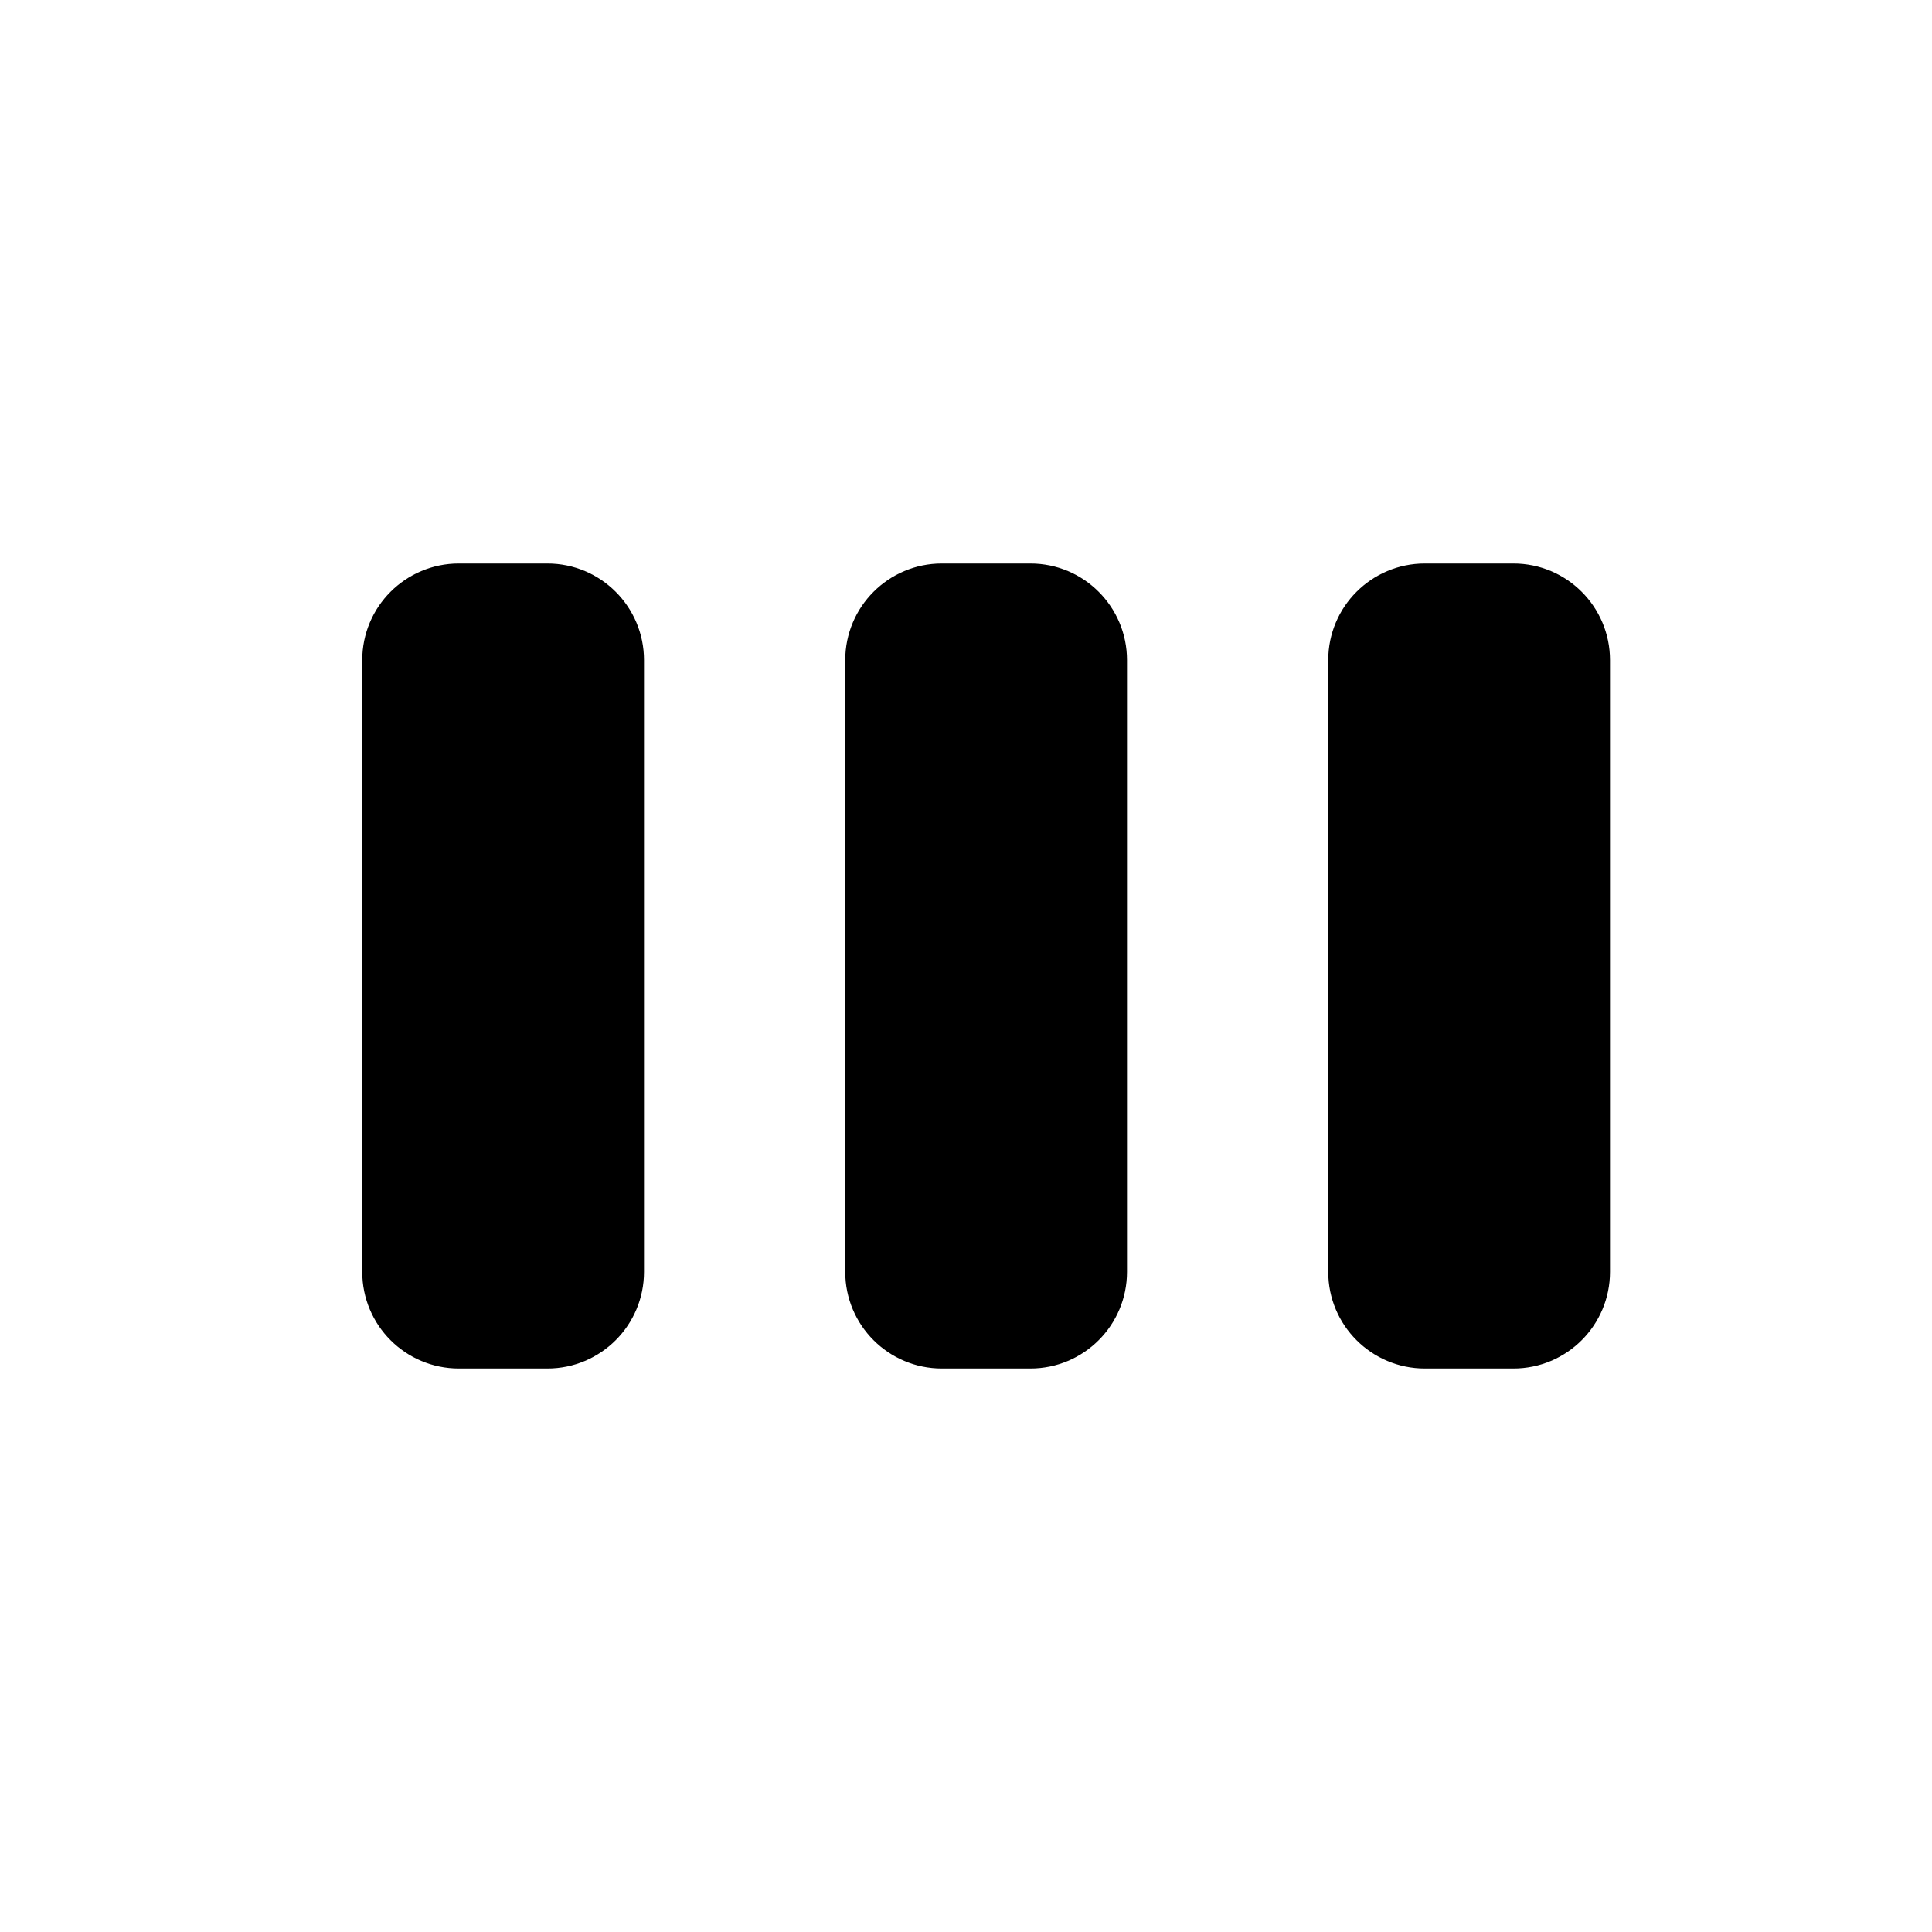
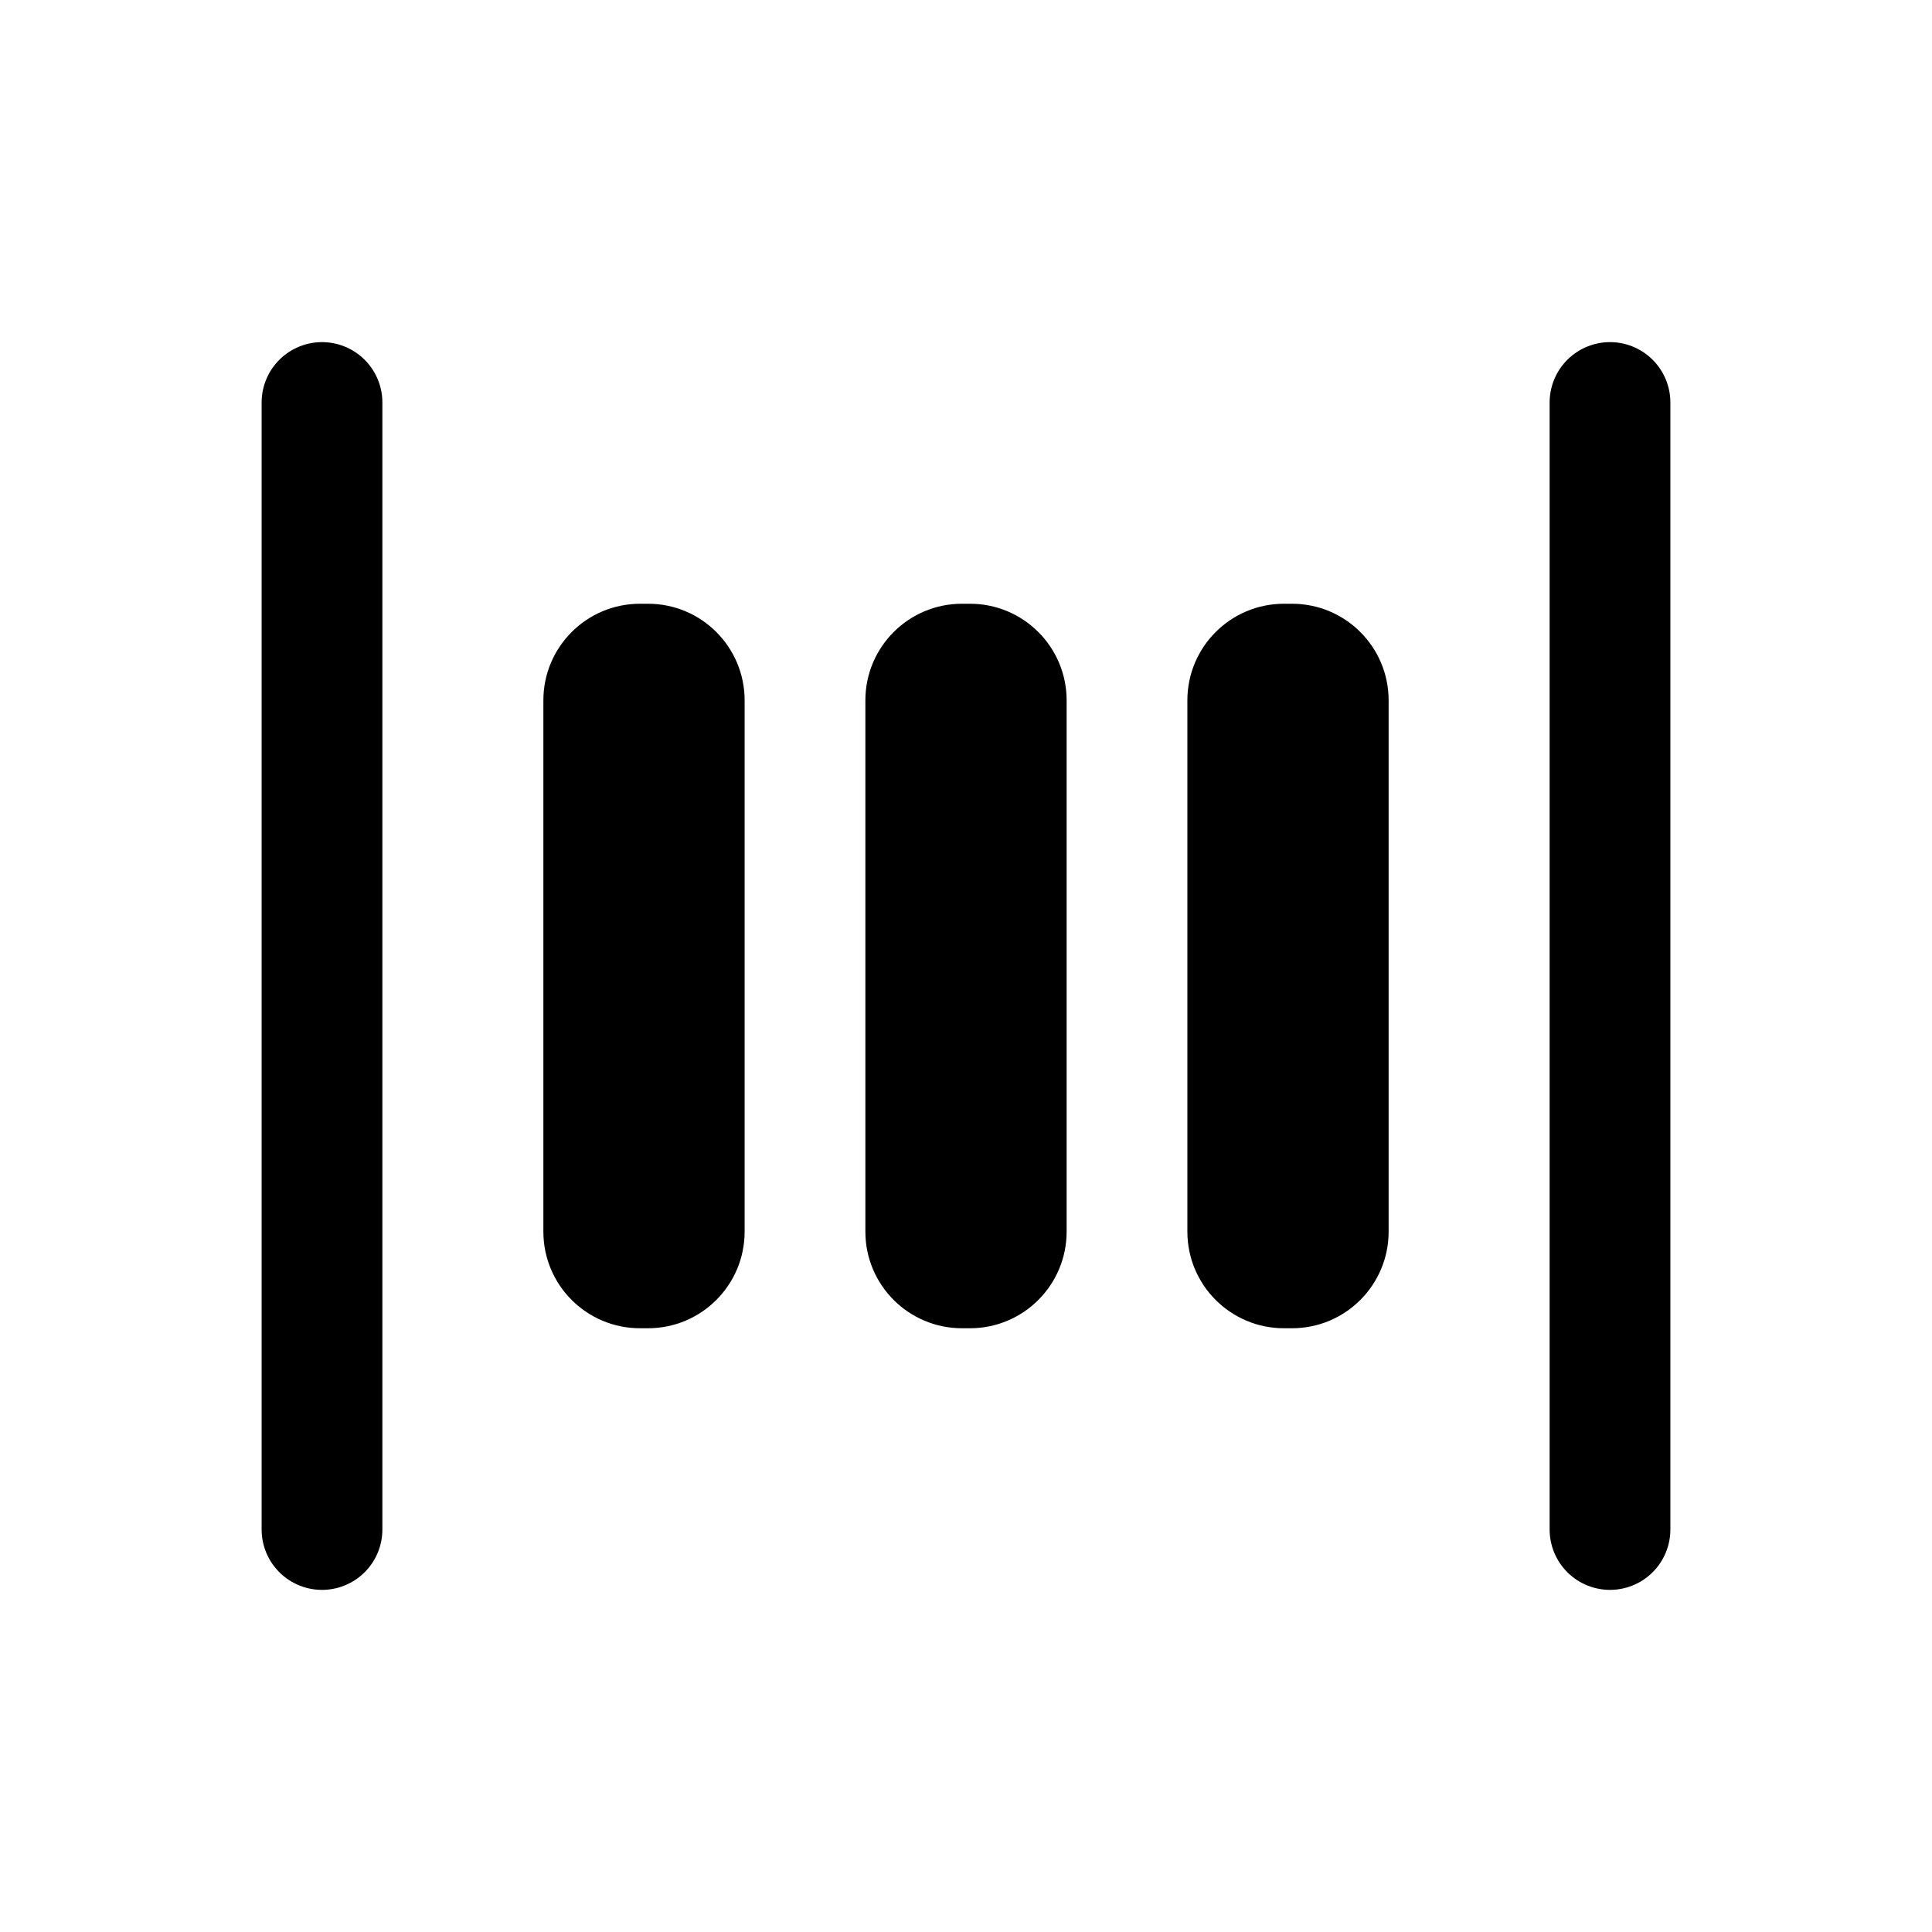
<svg xmlns="http://www.w3.org/2000/svg" viewBox="0 0 24 24" width="24" height="24" fill="none" stroke="currentColor" stroke-width="1.5" stroke-linecap="round" stroke-linejoin="round" aria-hidden="true" data-icon="justify-evenly">
-   <rect x="4.5" y="7" width="3.5" height="10" rx="1.2" fill="currentColor" stroke="none" />
-   <rect x="10.5" y="7" width="3.5" height="10" rx="1.2" fill="currentColor" stroke="none" />
-   <rect x="16.5" y="7" width="3.5" height="10" rx="1.2" fill="currentColor" stroke="none" />
+   <path d="M4 5v14" />
+   <path d="M20 5v14" />
+   <rect x="6.75" y="7.5" width="2.5" height="9" rx="1.2" fill="currentColor" stroke="none" />
+   <rect x="10.75" y="7.5" width="2.5" height="9" rx="1.2" fill="currentColor" stroke="none" />
+   <rect x="14.75" y="7.5" width="2.5" height="9" rx="1.2" fill="currentColor" stroke="none" />
</svg>
